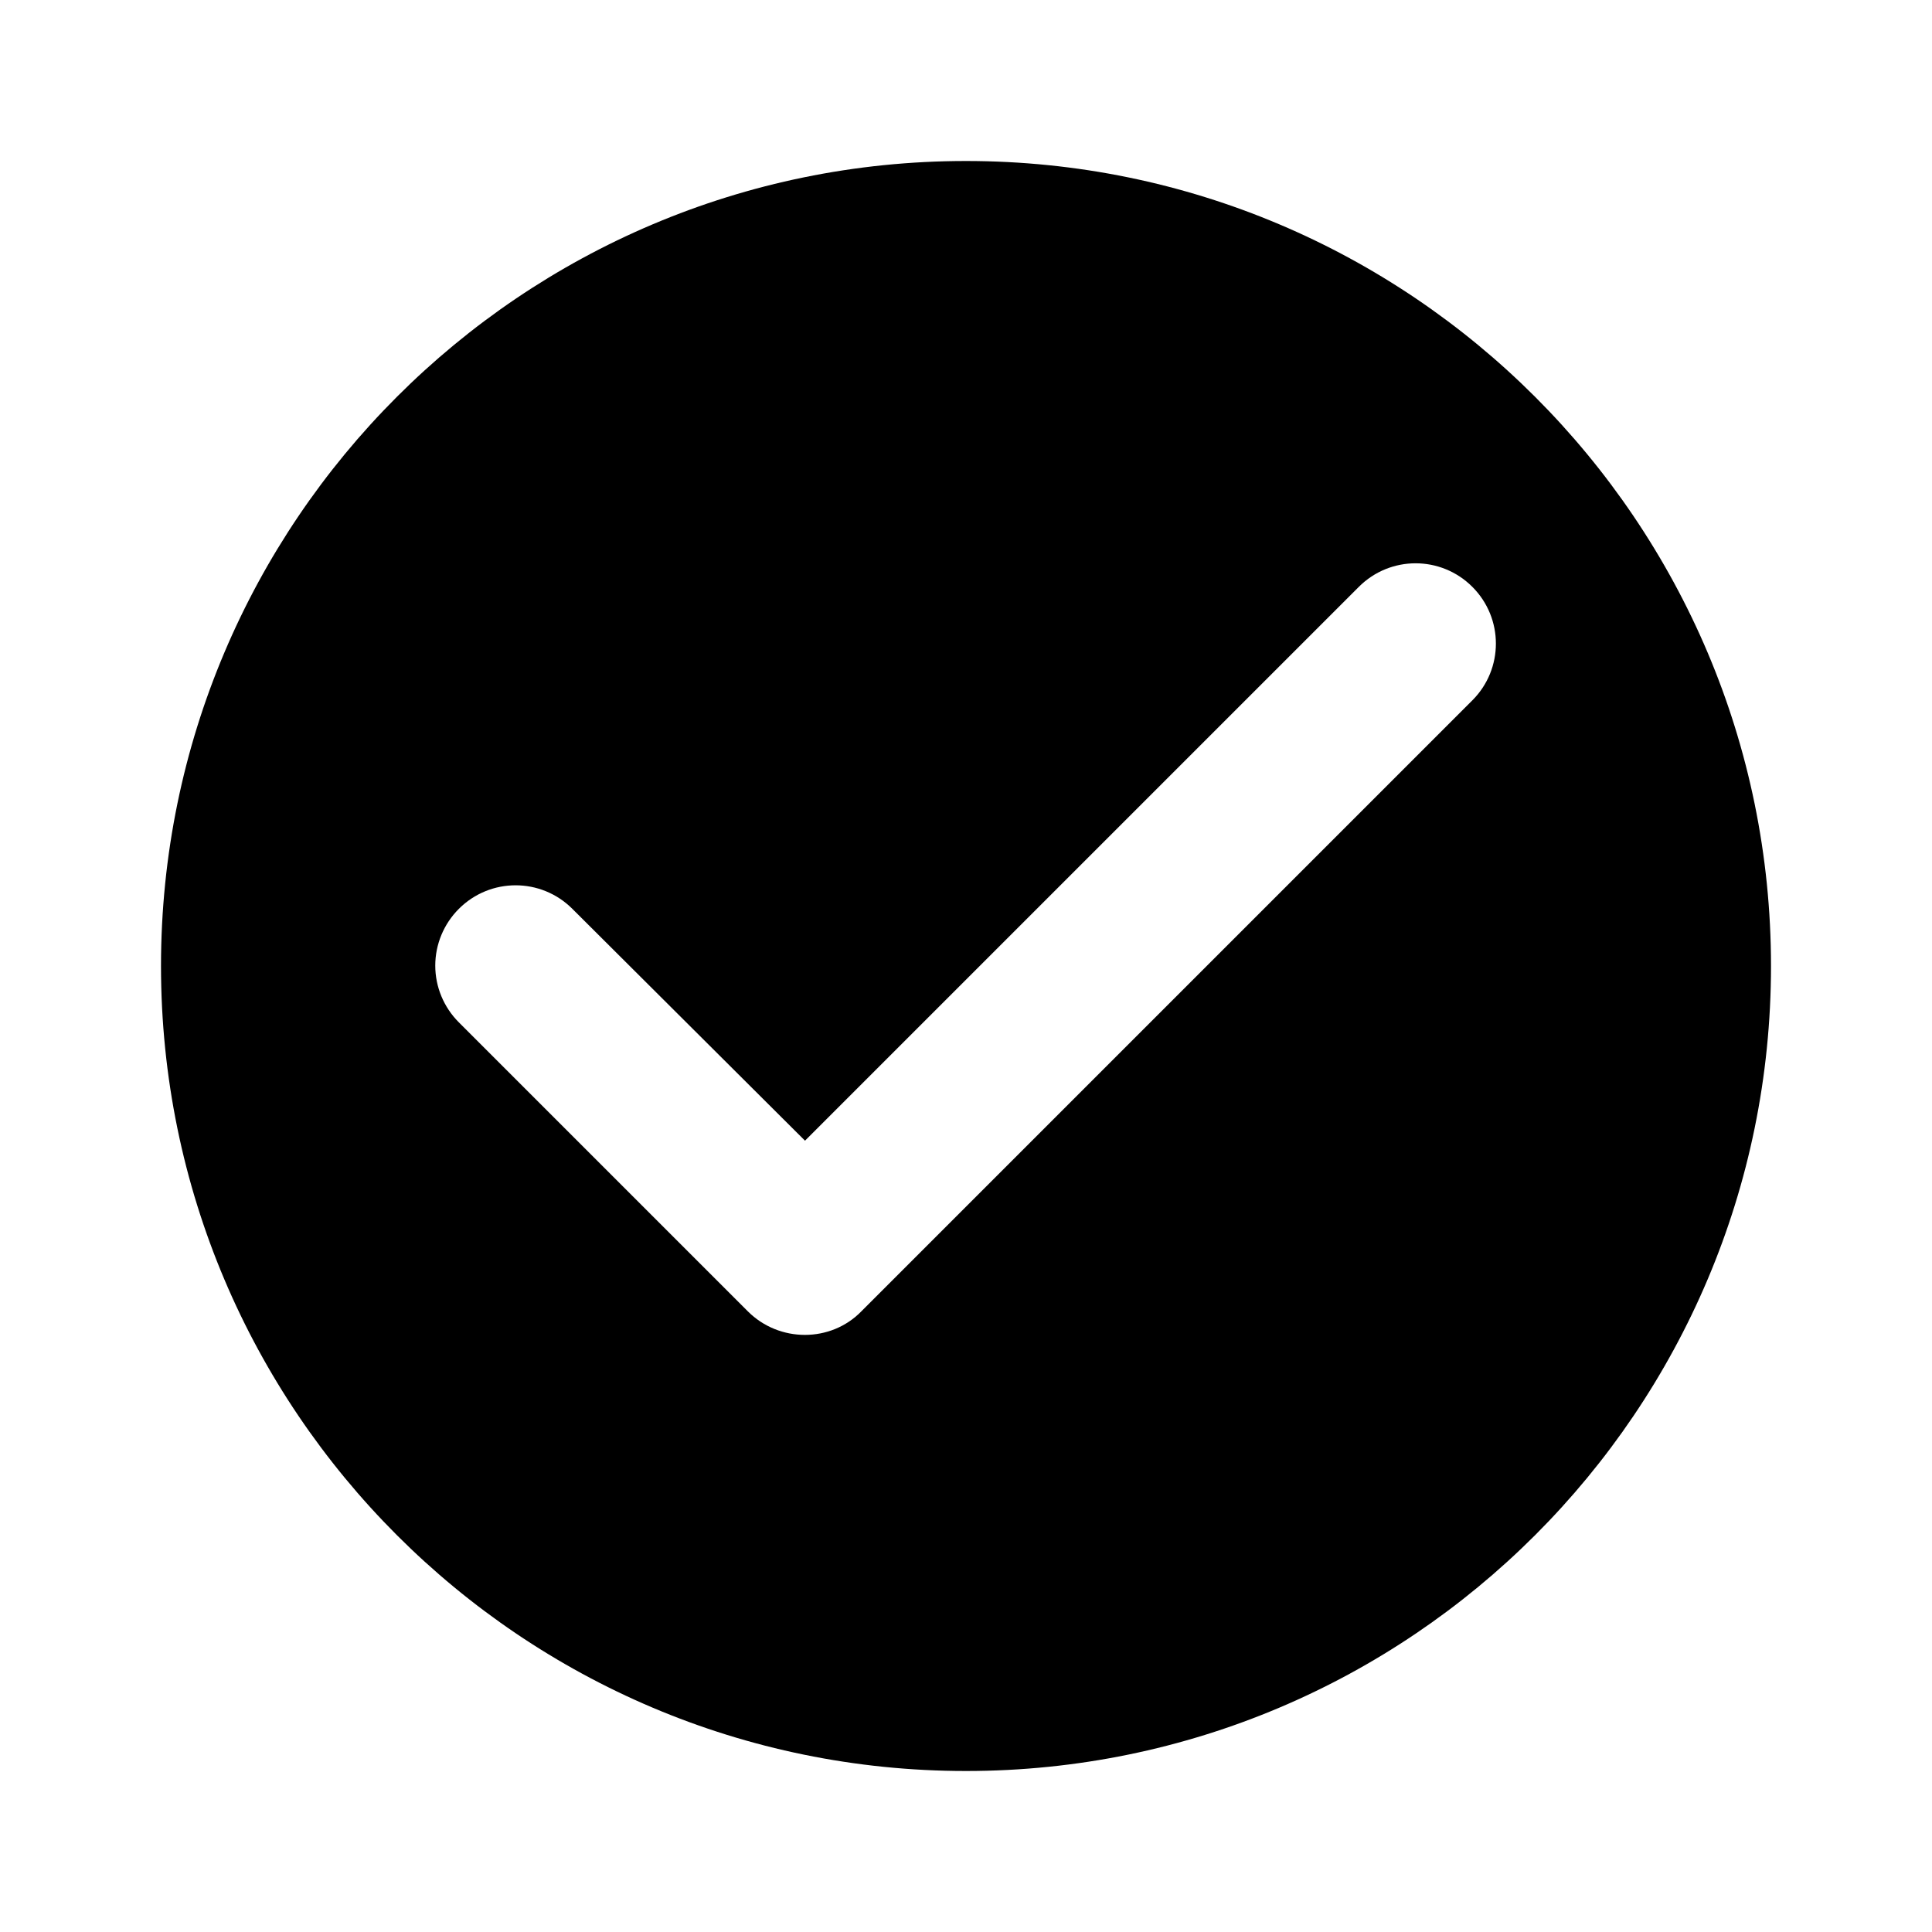
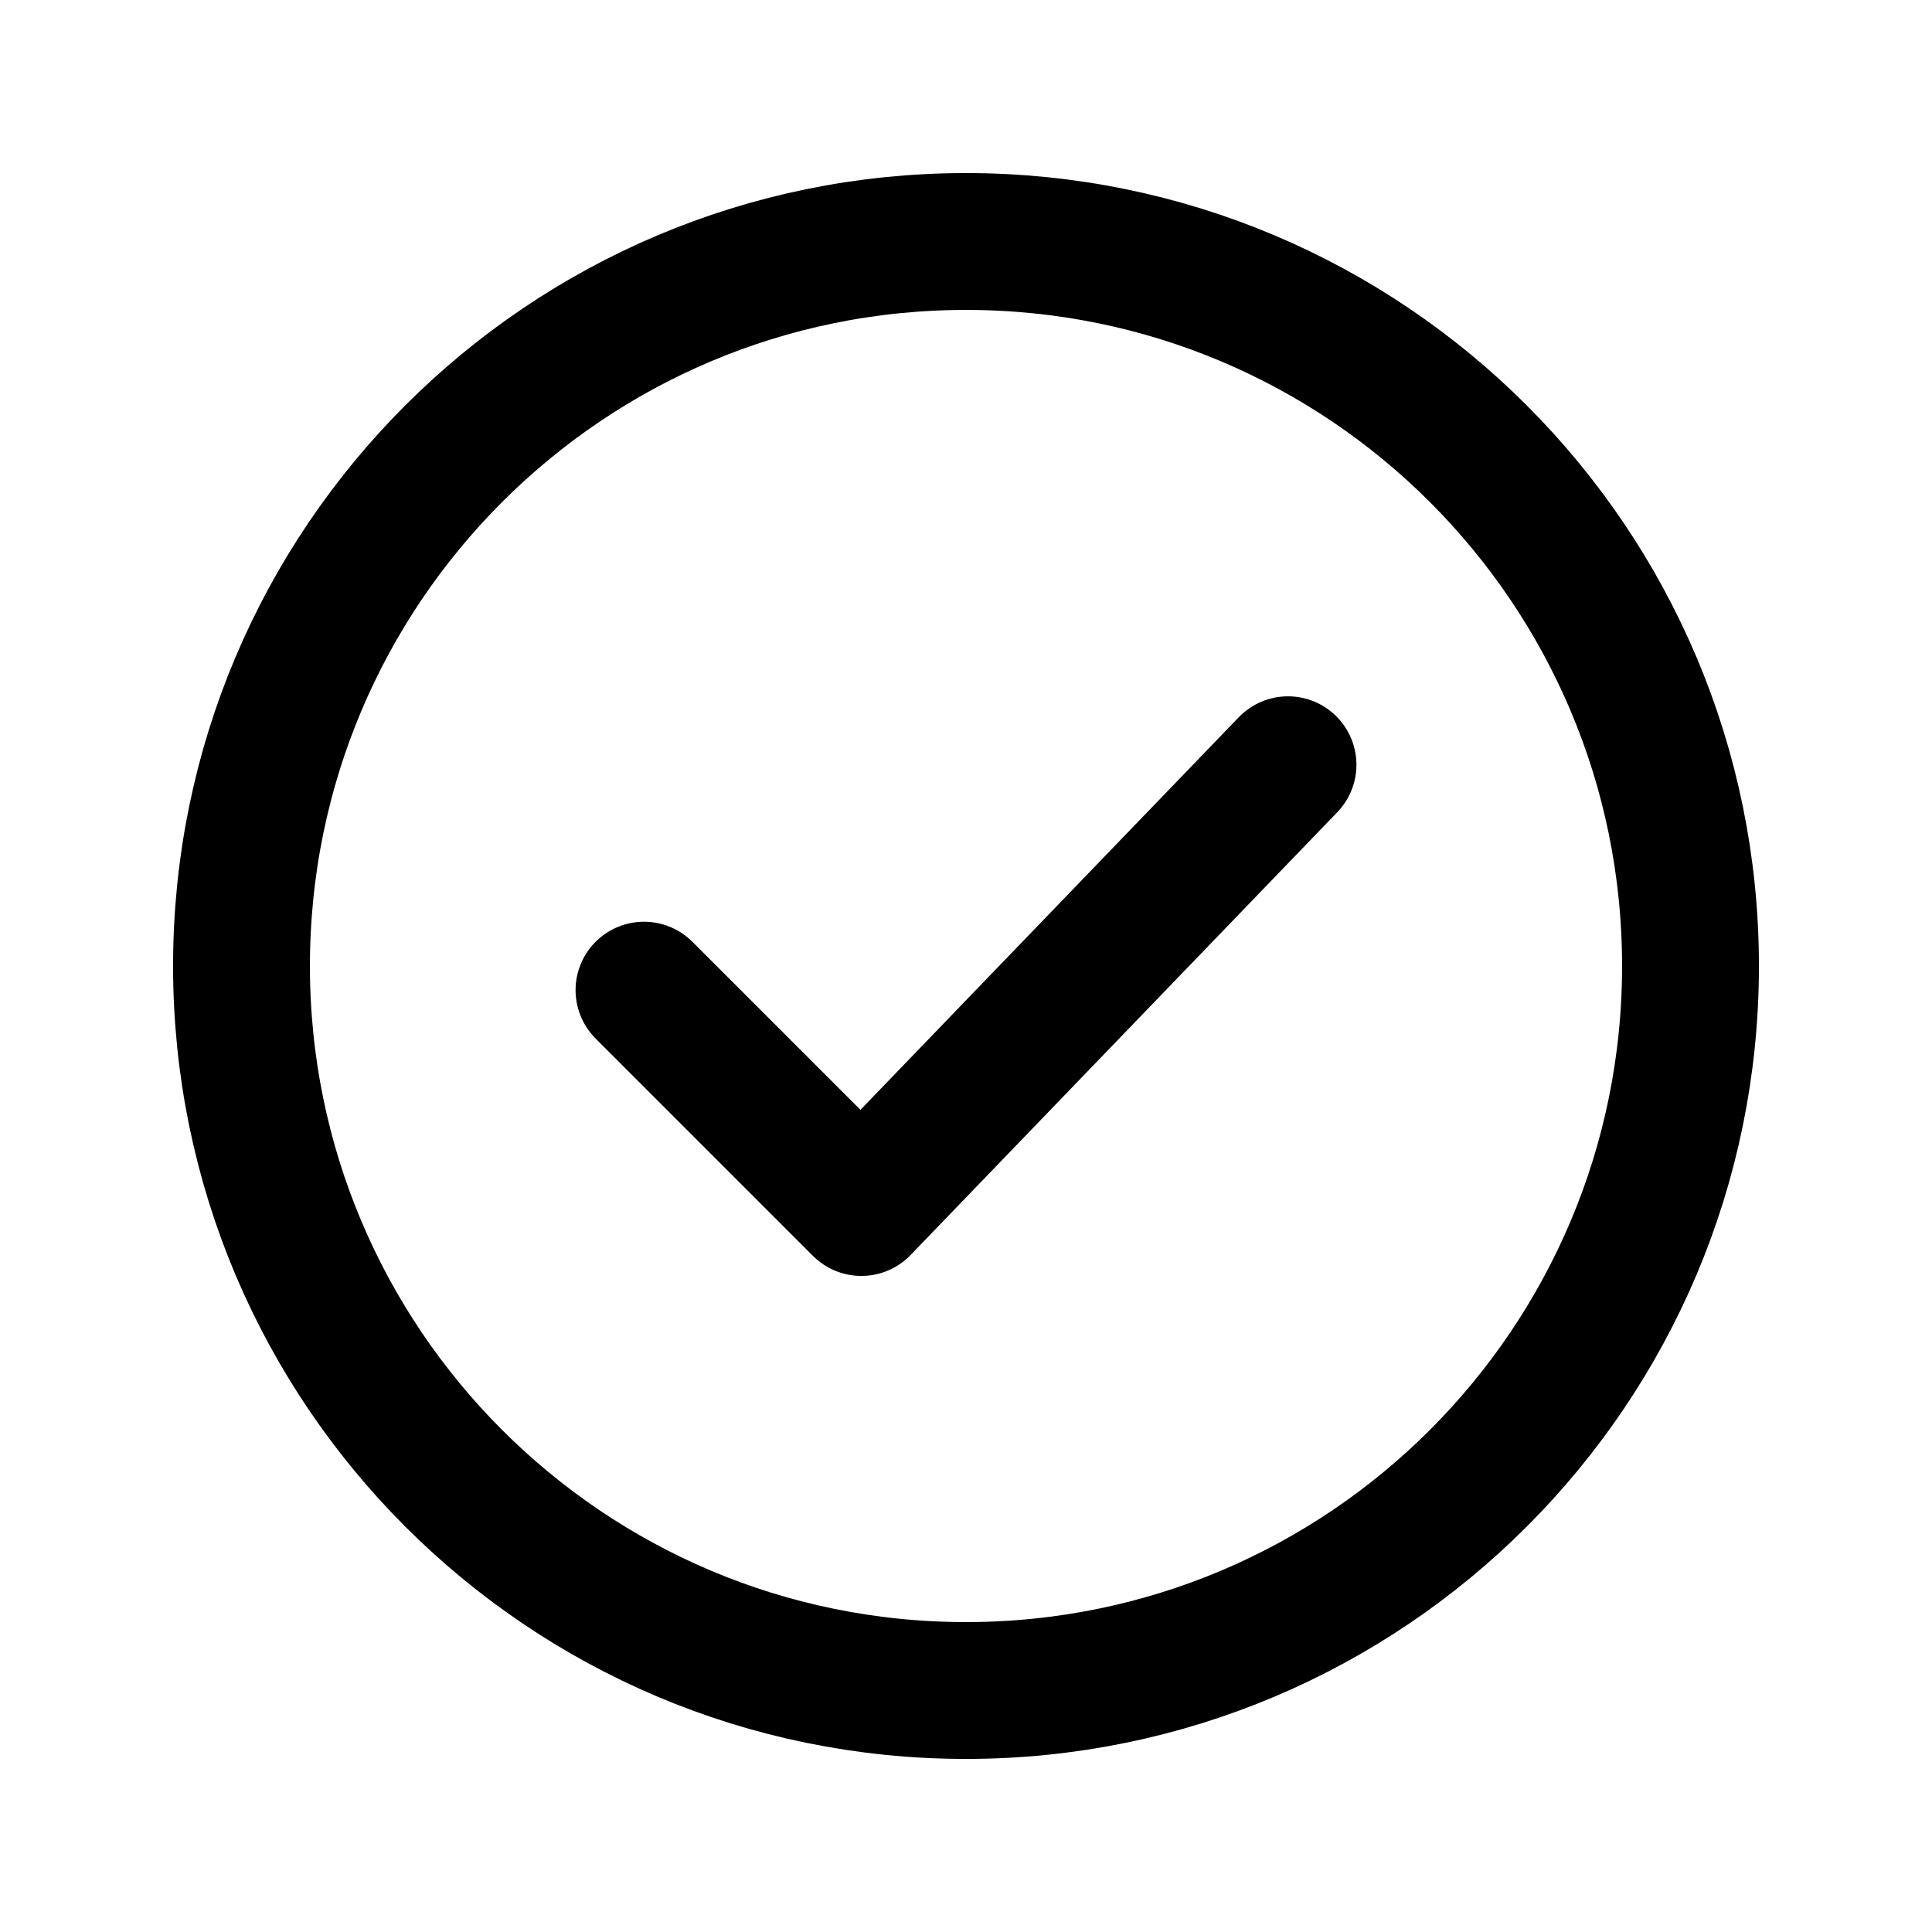
- <svg xmlns="http://www.w3.org/2000/svg" width="24" height="24" viewBox="0 0 24 24" fill="none">
-   <path d="M12 2C17.52 2 22 6.48 22 12C22 17.52 17.52 22 12 22C6.48 22 2 17.52 2 12C2 6.48 6.48 2 12 2ZM18.29 7.29C17.9 6.9 17.27 6.9 16.88 7.29L10 14.17L7.11 11.29C6.72 10.9 6.09 10.9 5.7 11.29C5.513 11.477 5.407 11.731 5.407 11.995C5.407 12.26 5.513 12.513 5.7 12.7L9.29 16.29C9.68 16.68 10.32 16.68 10.7 16.29L18.29 8.7C18.68 8.31 18.68 7.68 18.29 7.29Z" fill="black" />
+ <svg xmlns="http://www.w3.org/2000/svg" width="24" height="24" viewBox="0 0 24 24">
+   <g fill="none" stroke="black" stroke-width="1.7" stroke-linecap="round" stroke-linejoin="round">
+     <circle cx="12" cy="12" r="9" />
+     <path d="M8 12.3l2.7 2.7L16 9.5" />
+   </g>
</svg>
